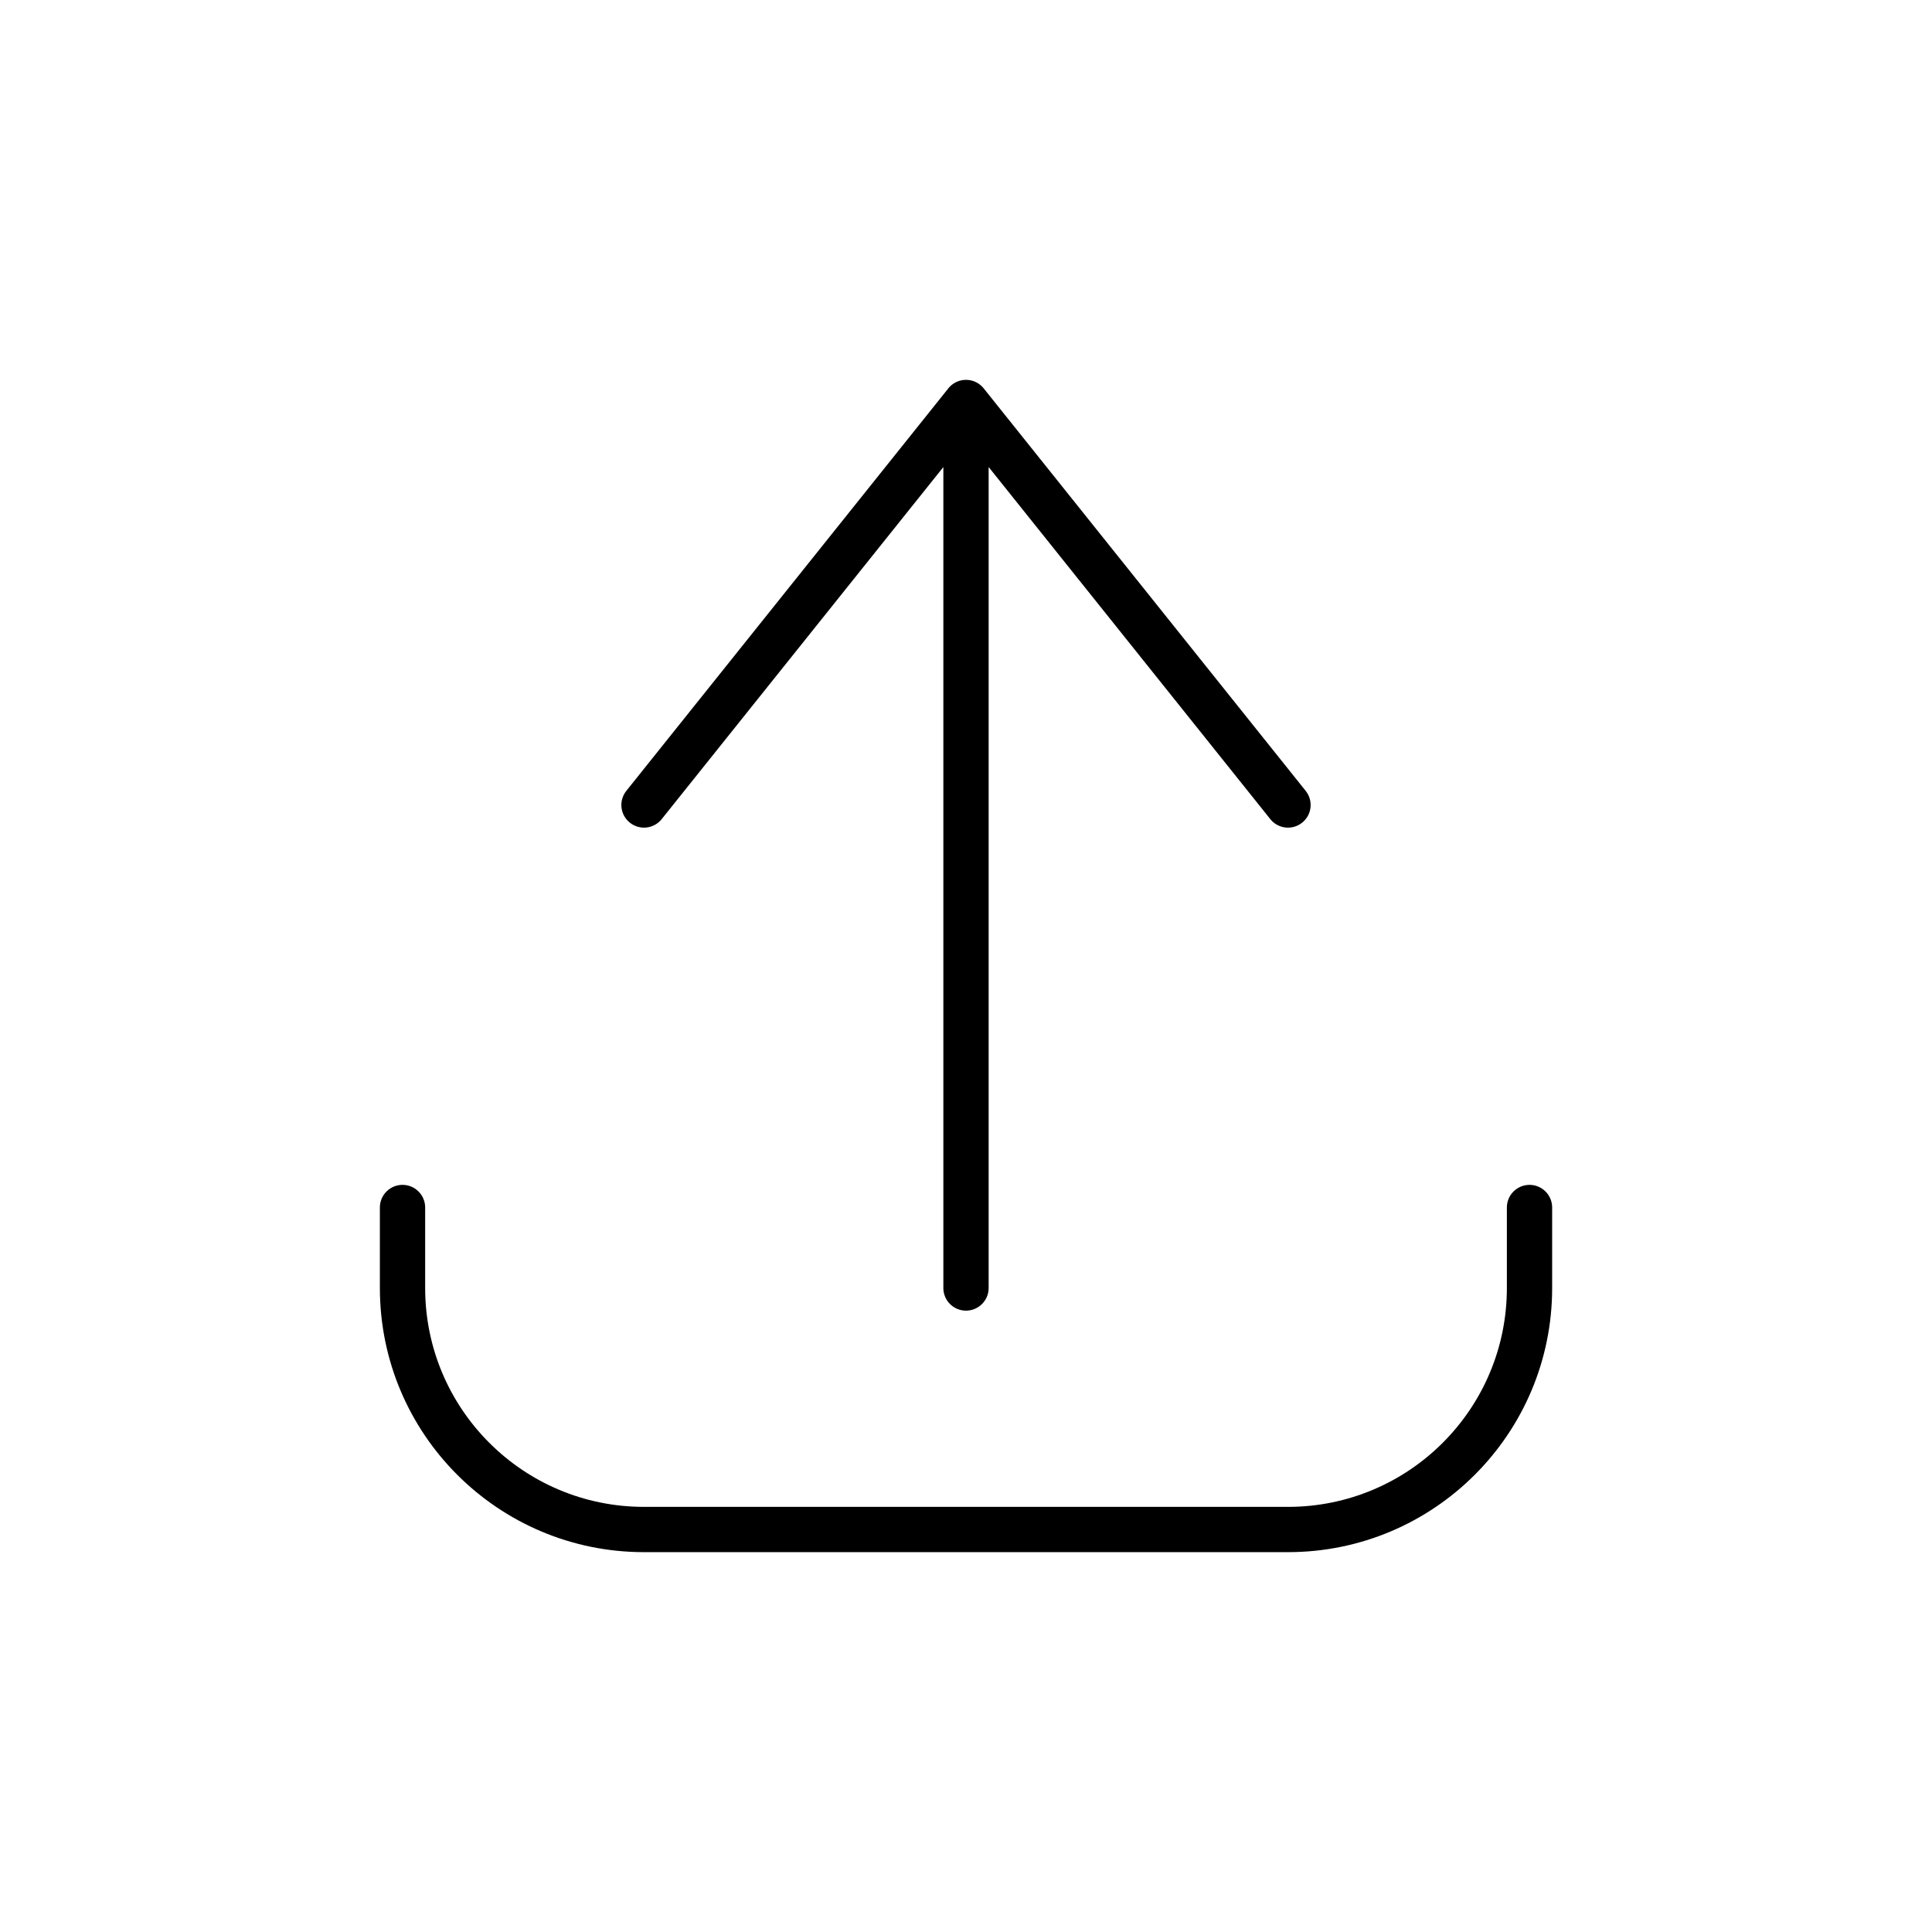
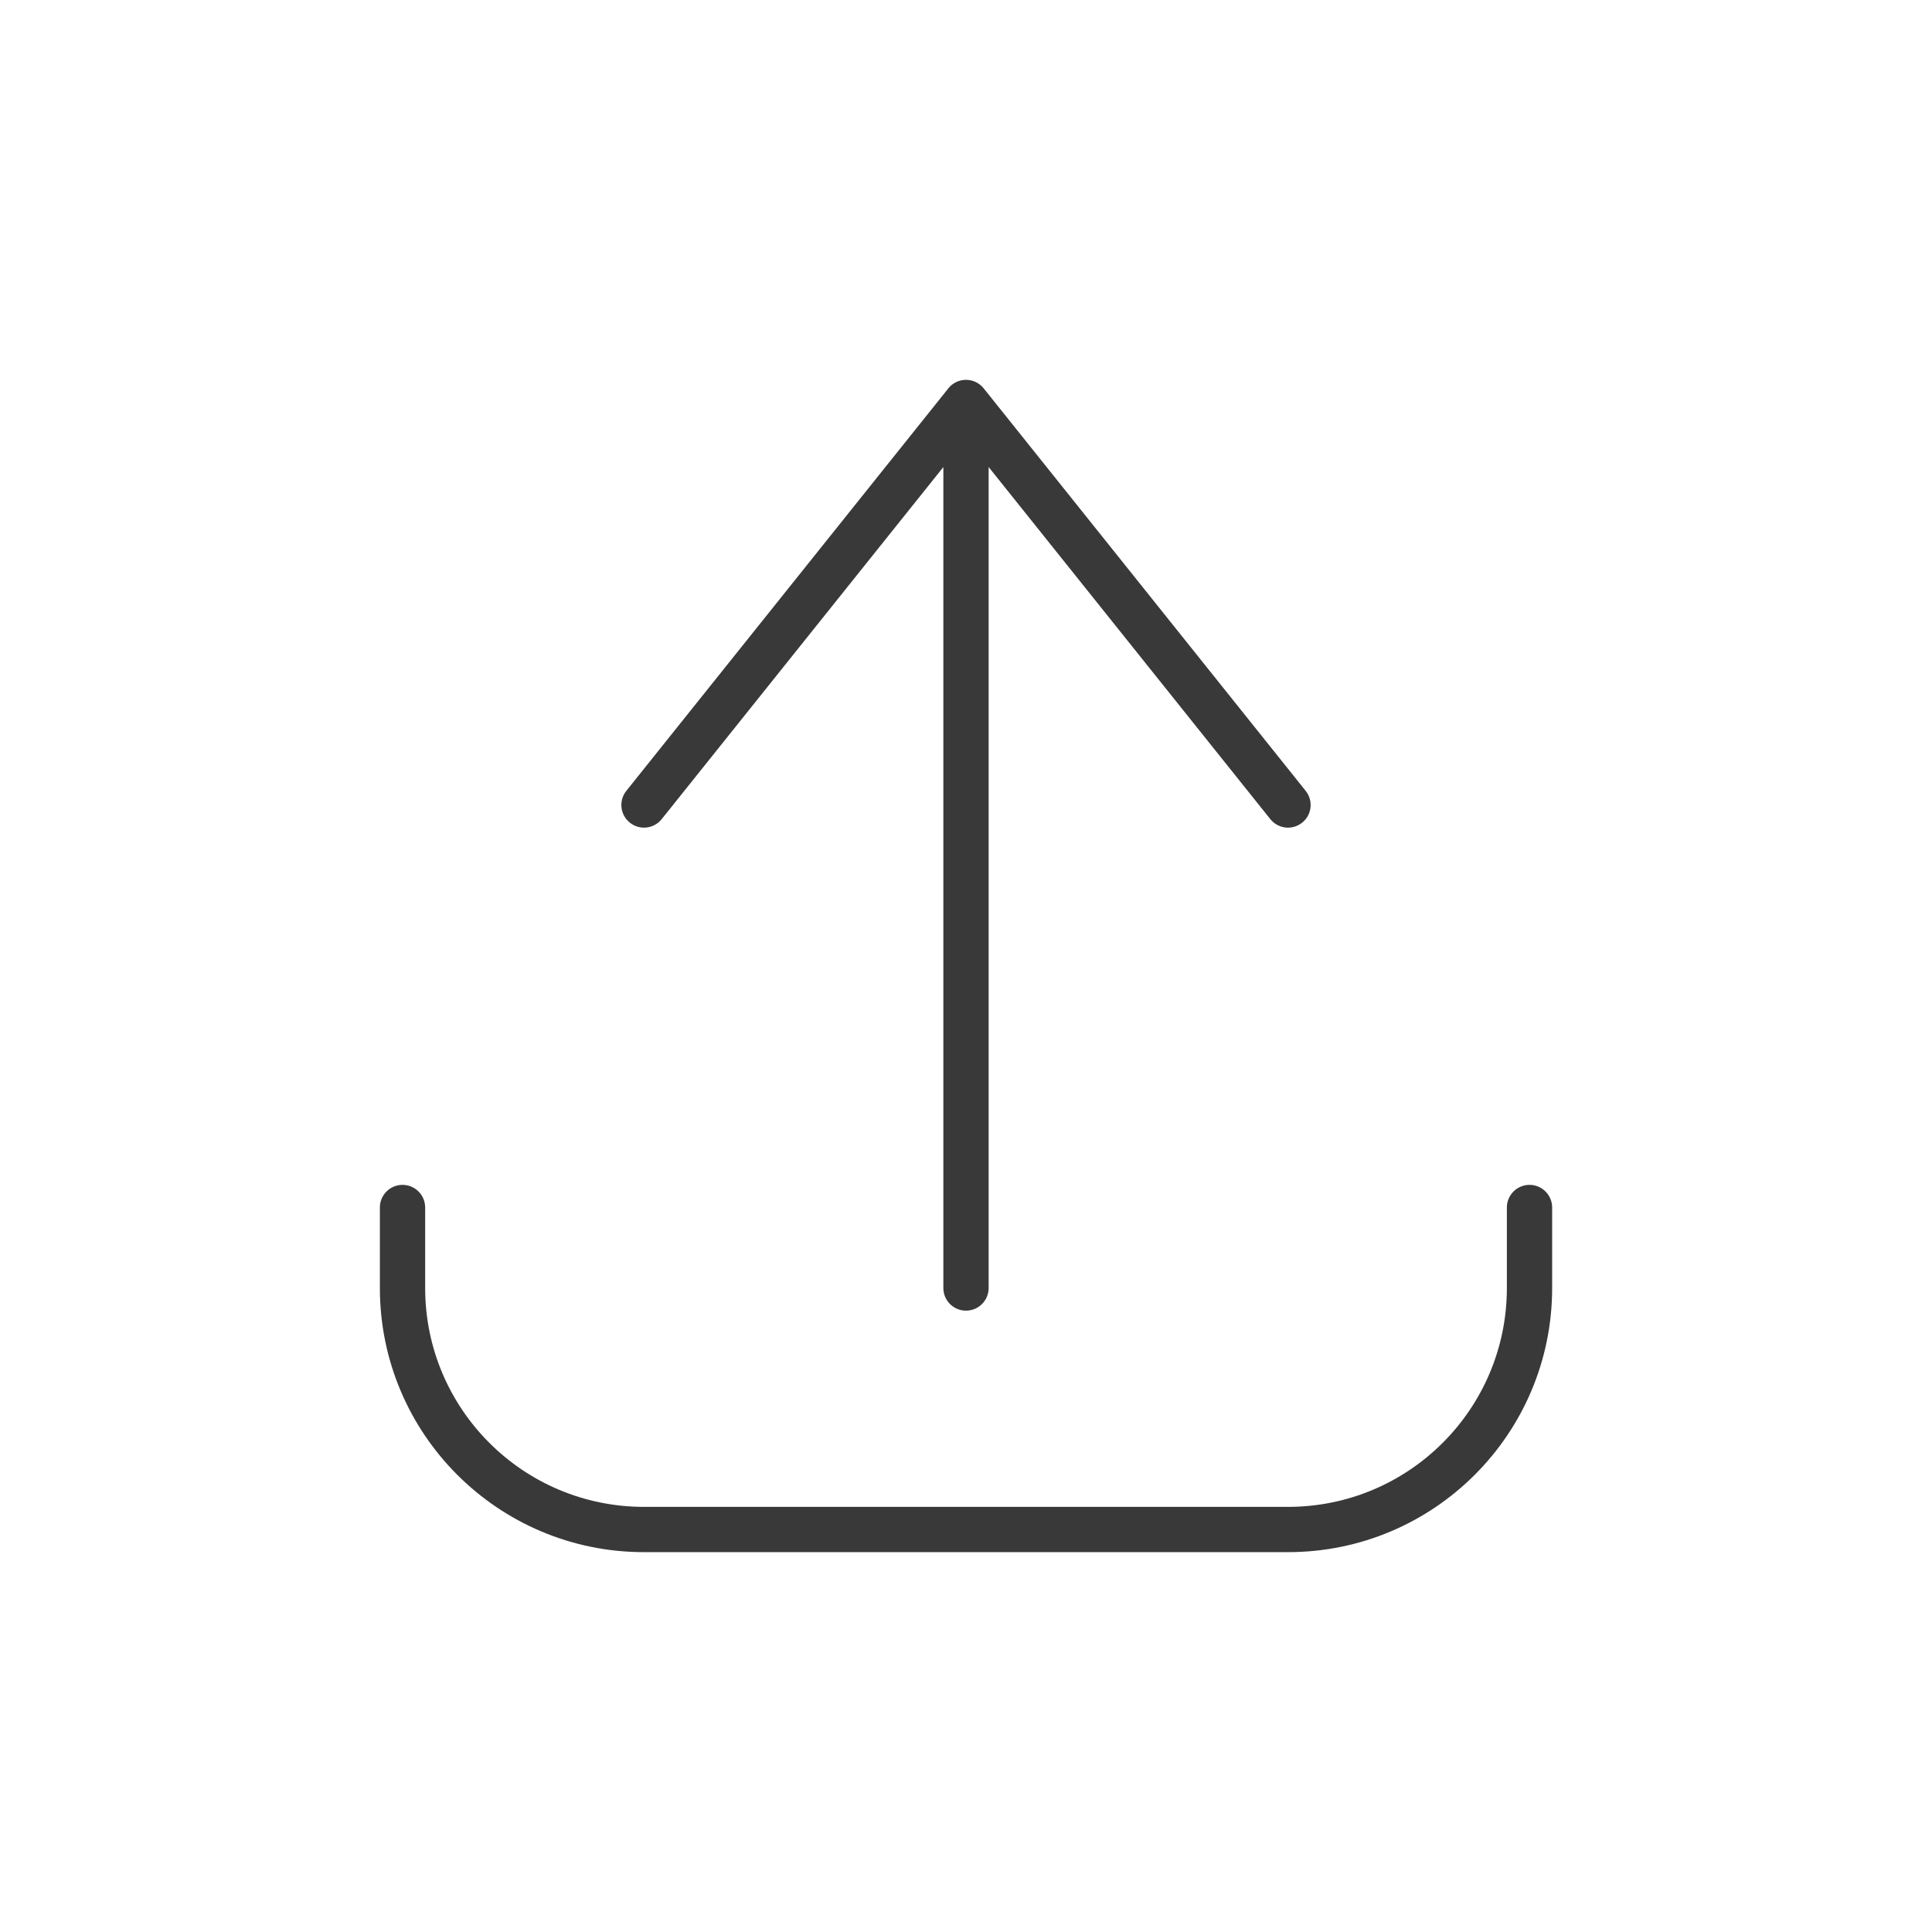
<svg xmlns="http://www.w3.org/2000/svg" width="64" height="64" viewBox="0 0 64 64" fill="none">
-   <path d="M14.084 40C14.084 39.586 13.748 39.25 13.334 39.25C12.919 39.25 12.584 39.586 12.584 40H14.084ZM13.334 42.667H12.584H13.334ZM51.417 40C51.417 39.586 51.081 39.25 50.667 39.25C50.253 39.25 49.917 39.586 49.917 40H51.417ZM32.586 13.802C32.845 13.478 32.792 13.006 32.469 12.748C32.145 12.489 31.673 12.541 31.415 12.865L32.586 13.802ZM20.748 26.198C20.489 26.522 20.541 26.994 20.865 27.252C21.188 27.511 21.66 27.459 21.919 27.135L20.748 26.198ZM32.586 12.865C32.327 12.541 31.855 12.489 31.532 12.748C31.208 13.006 31.156 13.478 31.415 13.802L32.586 12.865ZM42.081 27.135C42.34 27.459 42.812 27.511 43.135 27.252C43.459 26.994 43.511 26.522 43.252 26.198L42.081 27.135ZM32.75 13.333C32.75 12.919 32.414 12.583 32 12.583C31.586 12.583 31.25 12.919 31.25 13.333H32.75ZM31.25 42.667C31.25 43.081 31.586 43.417 32 43.417C32.414 43.417 32.75 43.081 32.75 42.667H31.25ZM12.584 40V42.667H14.084V40H12.584ZM12.584 42.667C12.584 47.499 16.501 51.417 21.334 51.417V49.917C17.329 49.917 14.084 46.671 14.084 42.667H12.584ZM21.334 51.417H42.667V49.917H21.334V51.417ZM42.667 51.417C47.499 51.417 51.417 47.499 51.417 42.667H49.917C49.917 46.671 46.671 49.917 42.667 49.917V51.417ZM51.417 42.667V40H49.917V42.667H51.417ZM31.415 12.865L20.748 26.198L21.919 27.135L32.586 13.802L31.415 12.865ZM31.415 13.802L42.081 27.135L43.252 26.198L32.586 12.865L31.415 13.802ZM31.25 13.333V42.667H32.75V13.333H31.25Z" fill="#000000" />
+   <path d="M14.084 40C14.084 39.586 13.748 39.25 13.334 39.25C12.919 39.25 12.584 39.586 12.584 40H14.084ZM13.334 42.667H12.584H13.334ZM51.417 40C51.417 39.586 51.081 39.25 50.667 39.25C50.253 39.25 49.917 39.586 49.917 40H51.417ZM32.586 13.802C32.845 13.478 32.792 13.006 32.469 12.748C32.145 12.489 31.673 12.541 31.415 12.865L32.586 13.802ZM20.748 26.198C20.489 26.522 20.541 26.994 20.865 27.252C21.188 27.511 21.66 27.459 21.919 27.135L20.748 26.198ZM32.586 12.865C32.327 12.541 31.855 12.489 31.532 12.748C31.208 13.006 31.156 13.478 31.415 13.802L32.586 12.865ZM42.081 27.135C42.34 27.459 42.812 27.511 43.135 27.252C43.459 26.994 43.511 26.522 43.252 26.198L42.081 27.135ZM32.75 13.333C32.75 12.919 32.414 12.583 32 12.583C31.586 12.583 31.25 12.919 31.25 13.333H32.75ZM31.25 42.667C31.25 43.081 31.586 43.417 32 43.417C32.414 43.417 32.75 43.081 32.75 42.667H31.25ZM12.584 40V42.667H14.084V40H12.584ZM12.584 42.667C12.584 47.499 16.501 51.417 21.334 51.417V49.917C17.329 49.917 14.084 46.671 14.084 42.667H12.584ZM21.334 51.417H42.667V49.917H21.334V51.417ZM42.667 51.417C47.499 51.417 51.417 47.499 51.417 42.667H49.917C49.917 46.671 46.671 49.917 42.667 49.917V51.417ZM51.417 42.667V40H49.917V42.667H51.417ZM31.415 12.865L20.748 26.198L21.919 27.135L32.586 13.802L31.415 12.865ZM31.415 13.802L42.081 27.135L43.252 26.198L32.586 12.865L31.415 13.802ZM31.25 13.333V42.667H32.75V13.333H31.25Z" fill="#393939" />
</svg>
